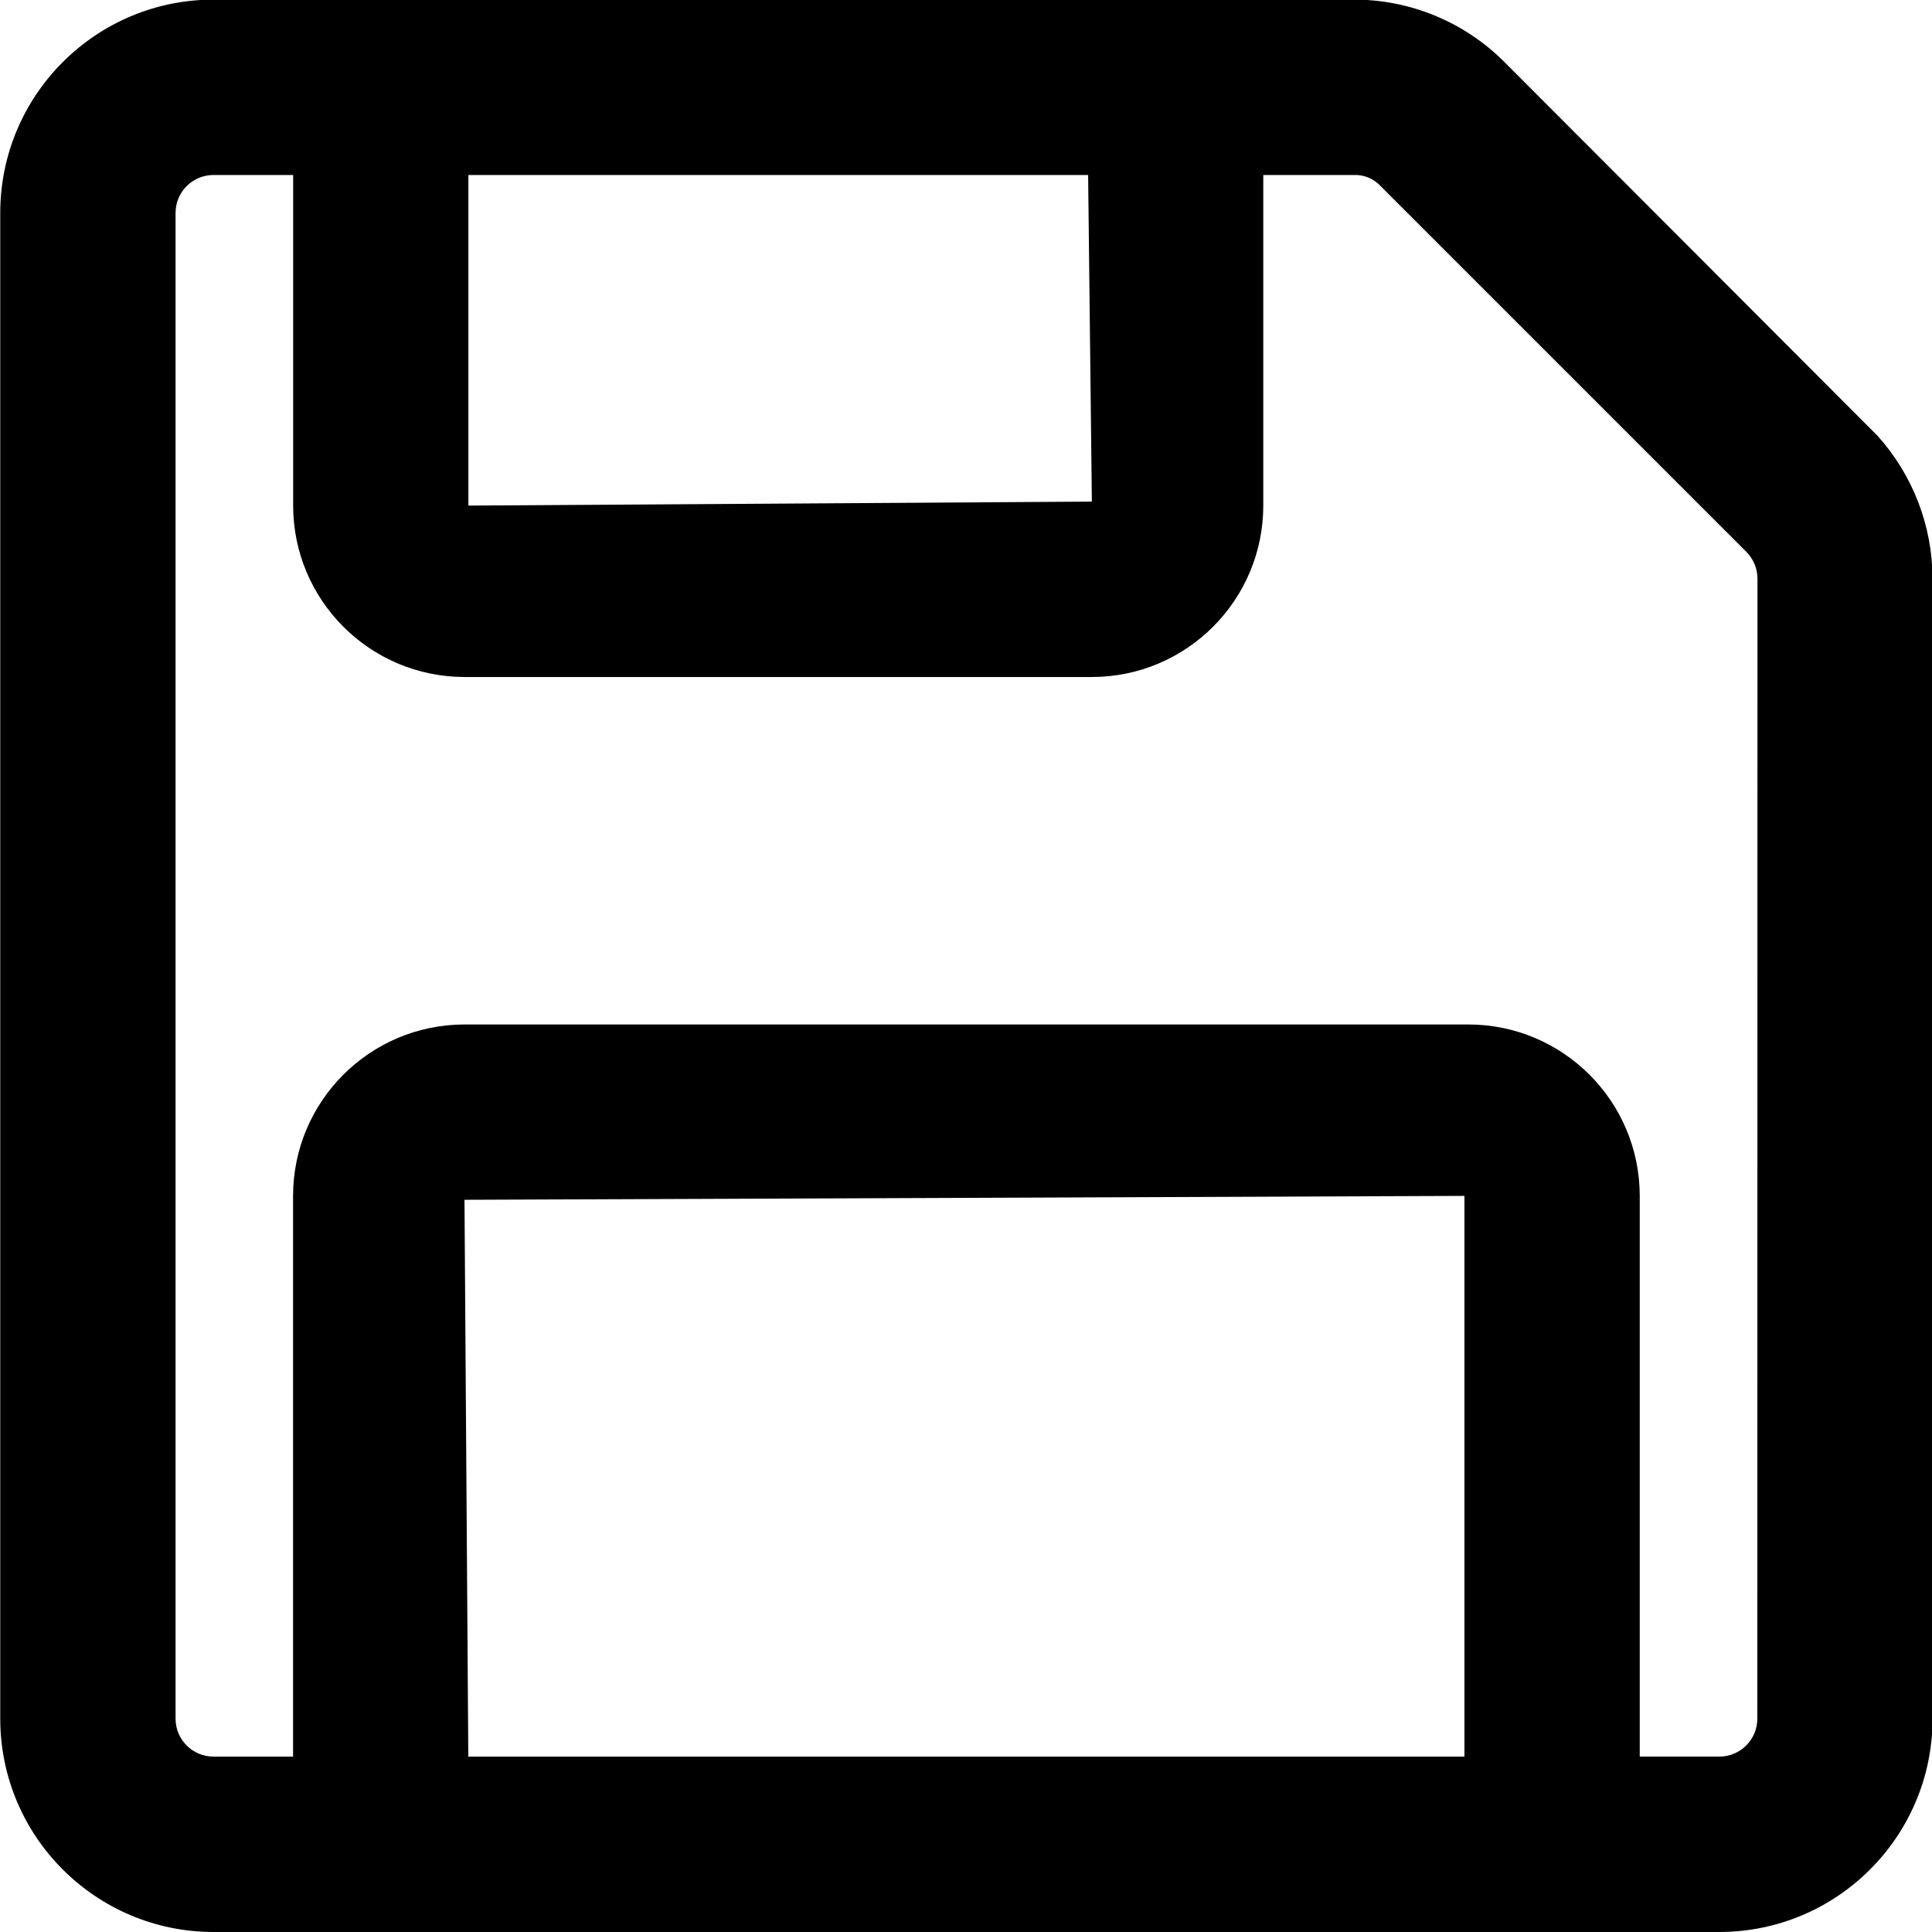
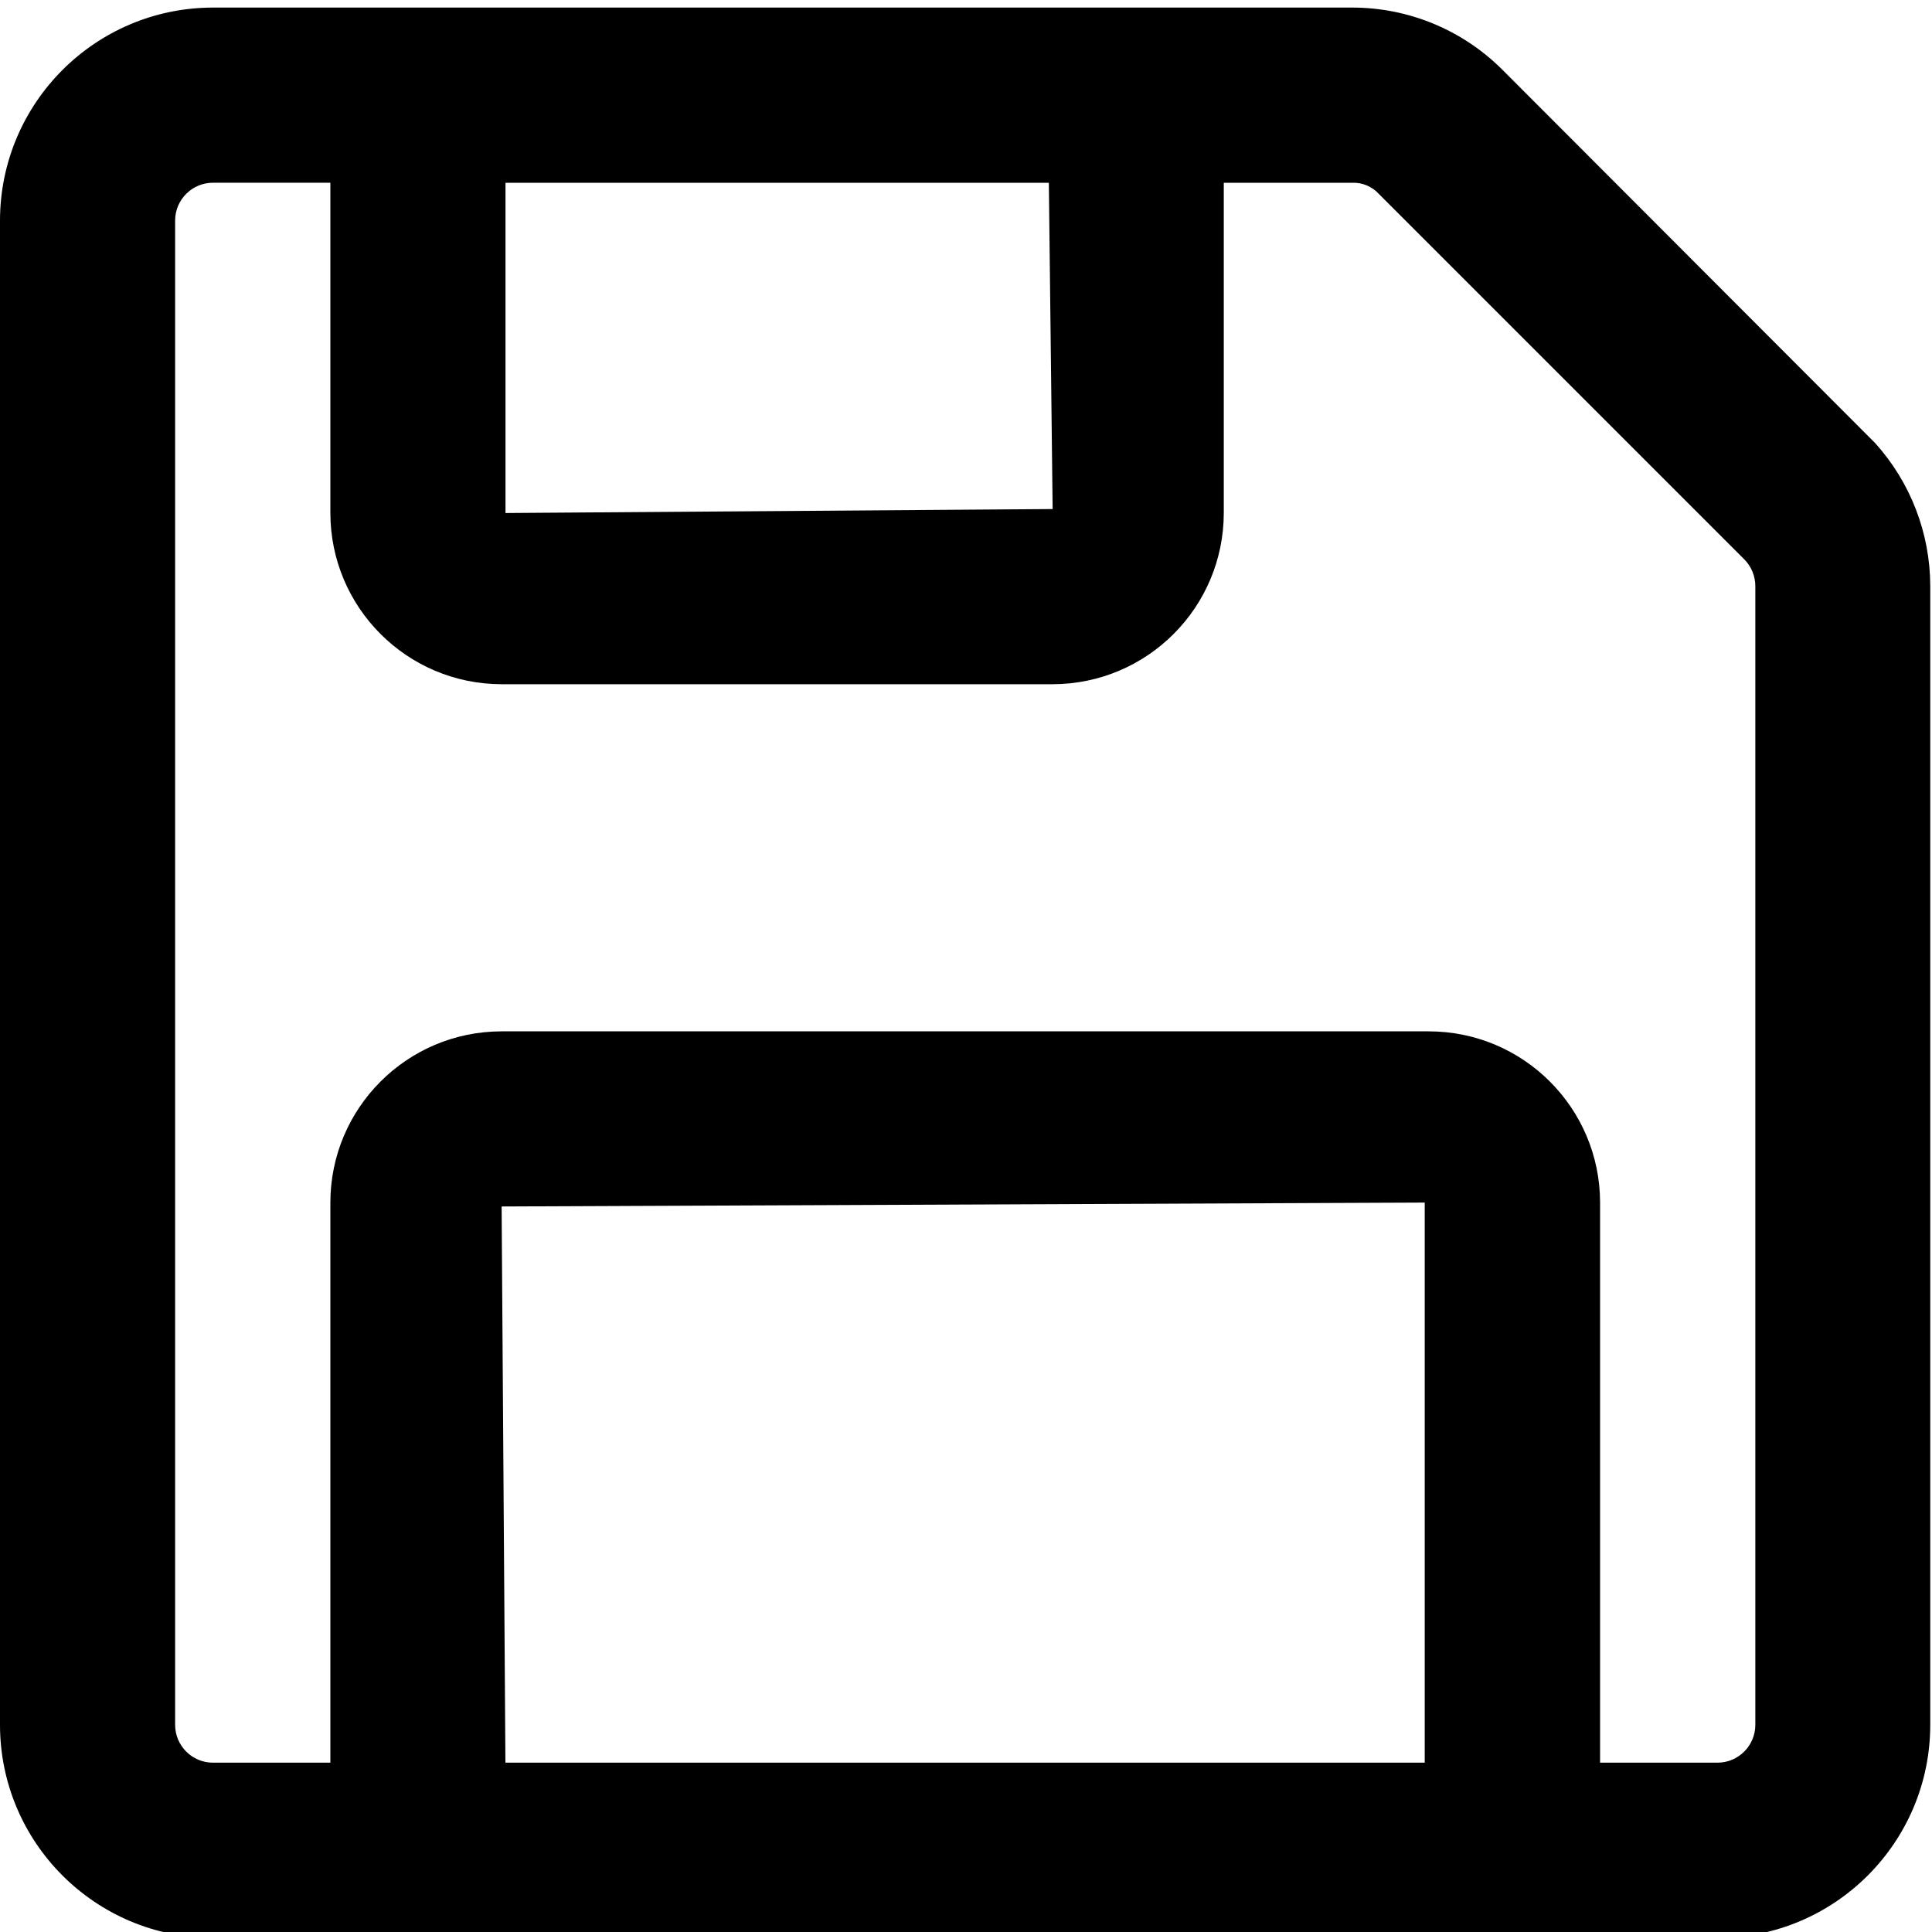
- <svg xmlns="http://www.w3.org/2000/svg" id="Layer_1" data-name="Layer 1" width="475" height="475" viewBox="0 0 475 475">
-   <path d="M461.562,107.093,369.825,15.196A52.232,52.232,0,0,0,332.771-.097H52.468A52.469,52.469,0,0,0,.061,52.33V422.573A52.469,52.469,0,0,0,52.468,475H422.731a52.469,52.469,0,0,0,52.407-52.427V142.25A52.701,52.701,0,0,0,461.562,107.093ZM360.043,294.021V431.877H115.137L114.199,294.98ZM115.157,124.302V43.027h152.37l.918,80.297ZM361.021,251.876H114.179a42.176,42.176,0,0,0-42.125,42.145V431.877H52.468a9.33,9.33,0,0,1-9.303-9.323V52.33a9.313,9.313,0,0,1,9.303-9.303H72.074v81.275a42.176,42.176,0,0,0,42.125,42.146H268.465A42.176,42.176,0,0,0,310.59,124.302V43.027H332.811a8.454,8.454,0,0,1,6.608,2.715l89.96,89.96a9.369,9.369,0,0,1,2.715,6.608l-.04,280.243a9.33,9.33,0,0,1-9.303,9.323H403.146V294.021A42.176,42.176,0,0,0,361.021,251.876Z" />
+ <svg xmlns="http://www.w3.org/2000/svg" id="save" data-name="save" viewBox="0 0 510.24 510.24">
+   <path d="M495.21,117,396.77,18.41A56.06,56.06,0,0,0,357,2H56.23A56.3,56.3,0,0,0,0,58.26V455.54A56.3,56.3,0,0,0,56.23,511.8H453.54a56.31,56.31,0,0,0,56.24-56.26V154.74A56.52,56.52,0,0,0,495.21,117ZM376.27,317.6V465.52H133.48l-1-146.89ZM133.5,135.49V48.27H277l1,86.17ZM377.32,272.38H132.45a45.25,45.25,0,0,0-45.2,45.22V465.52h-31a10,10,0,0,1-10-10V58.26a10,10,0,0,1,10-10h31v87.22a45.26,45.26,0,0,0,45.2,45.22H278a45.26,45.26,0,0,0,45.2-45.22V48.27h33.84a9.05,9.05,0,0,1,7.09,2.92l96.53,96.53a10,10,0,0,1,2.92,7.09l0,300.71a10,10,0,0,1-10,10h-31V317.6A45.26,45.26,0,0,0,377.32,272.38Z" />
</svg>
